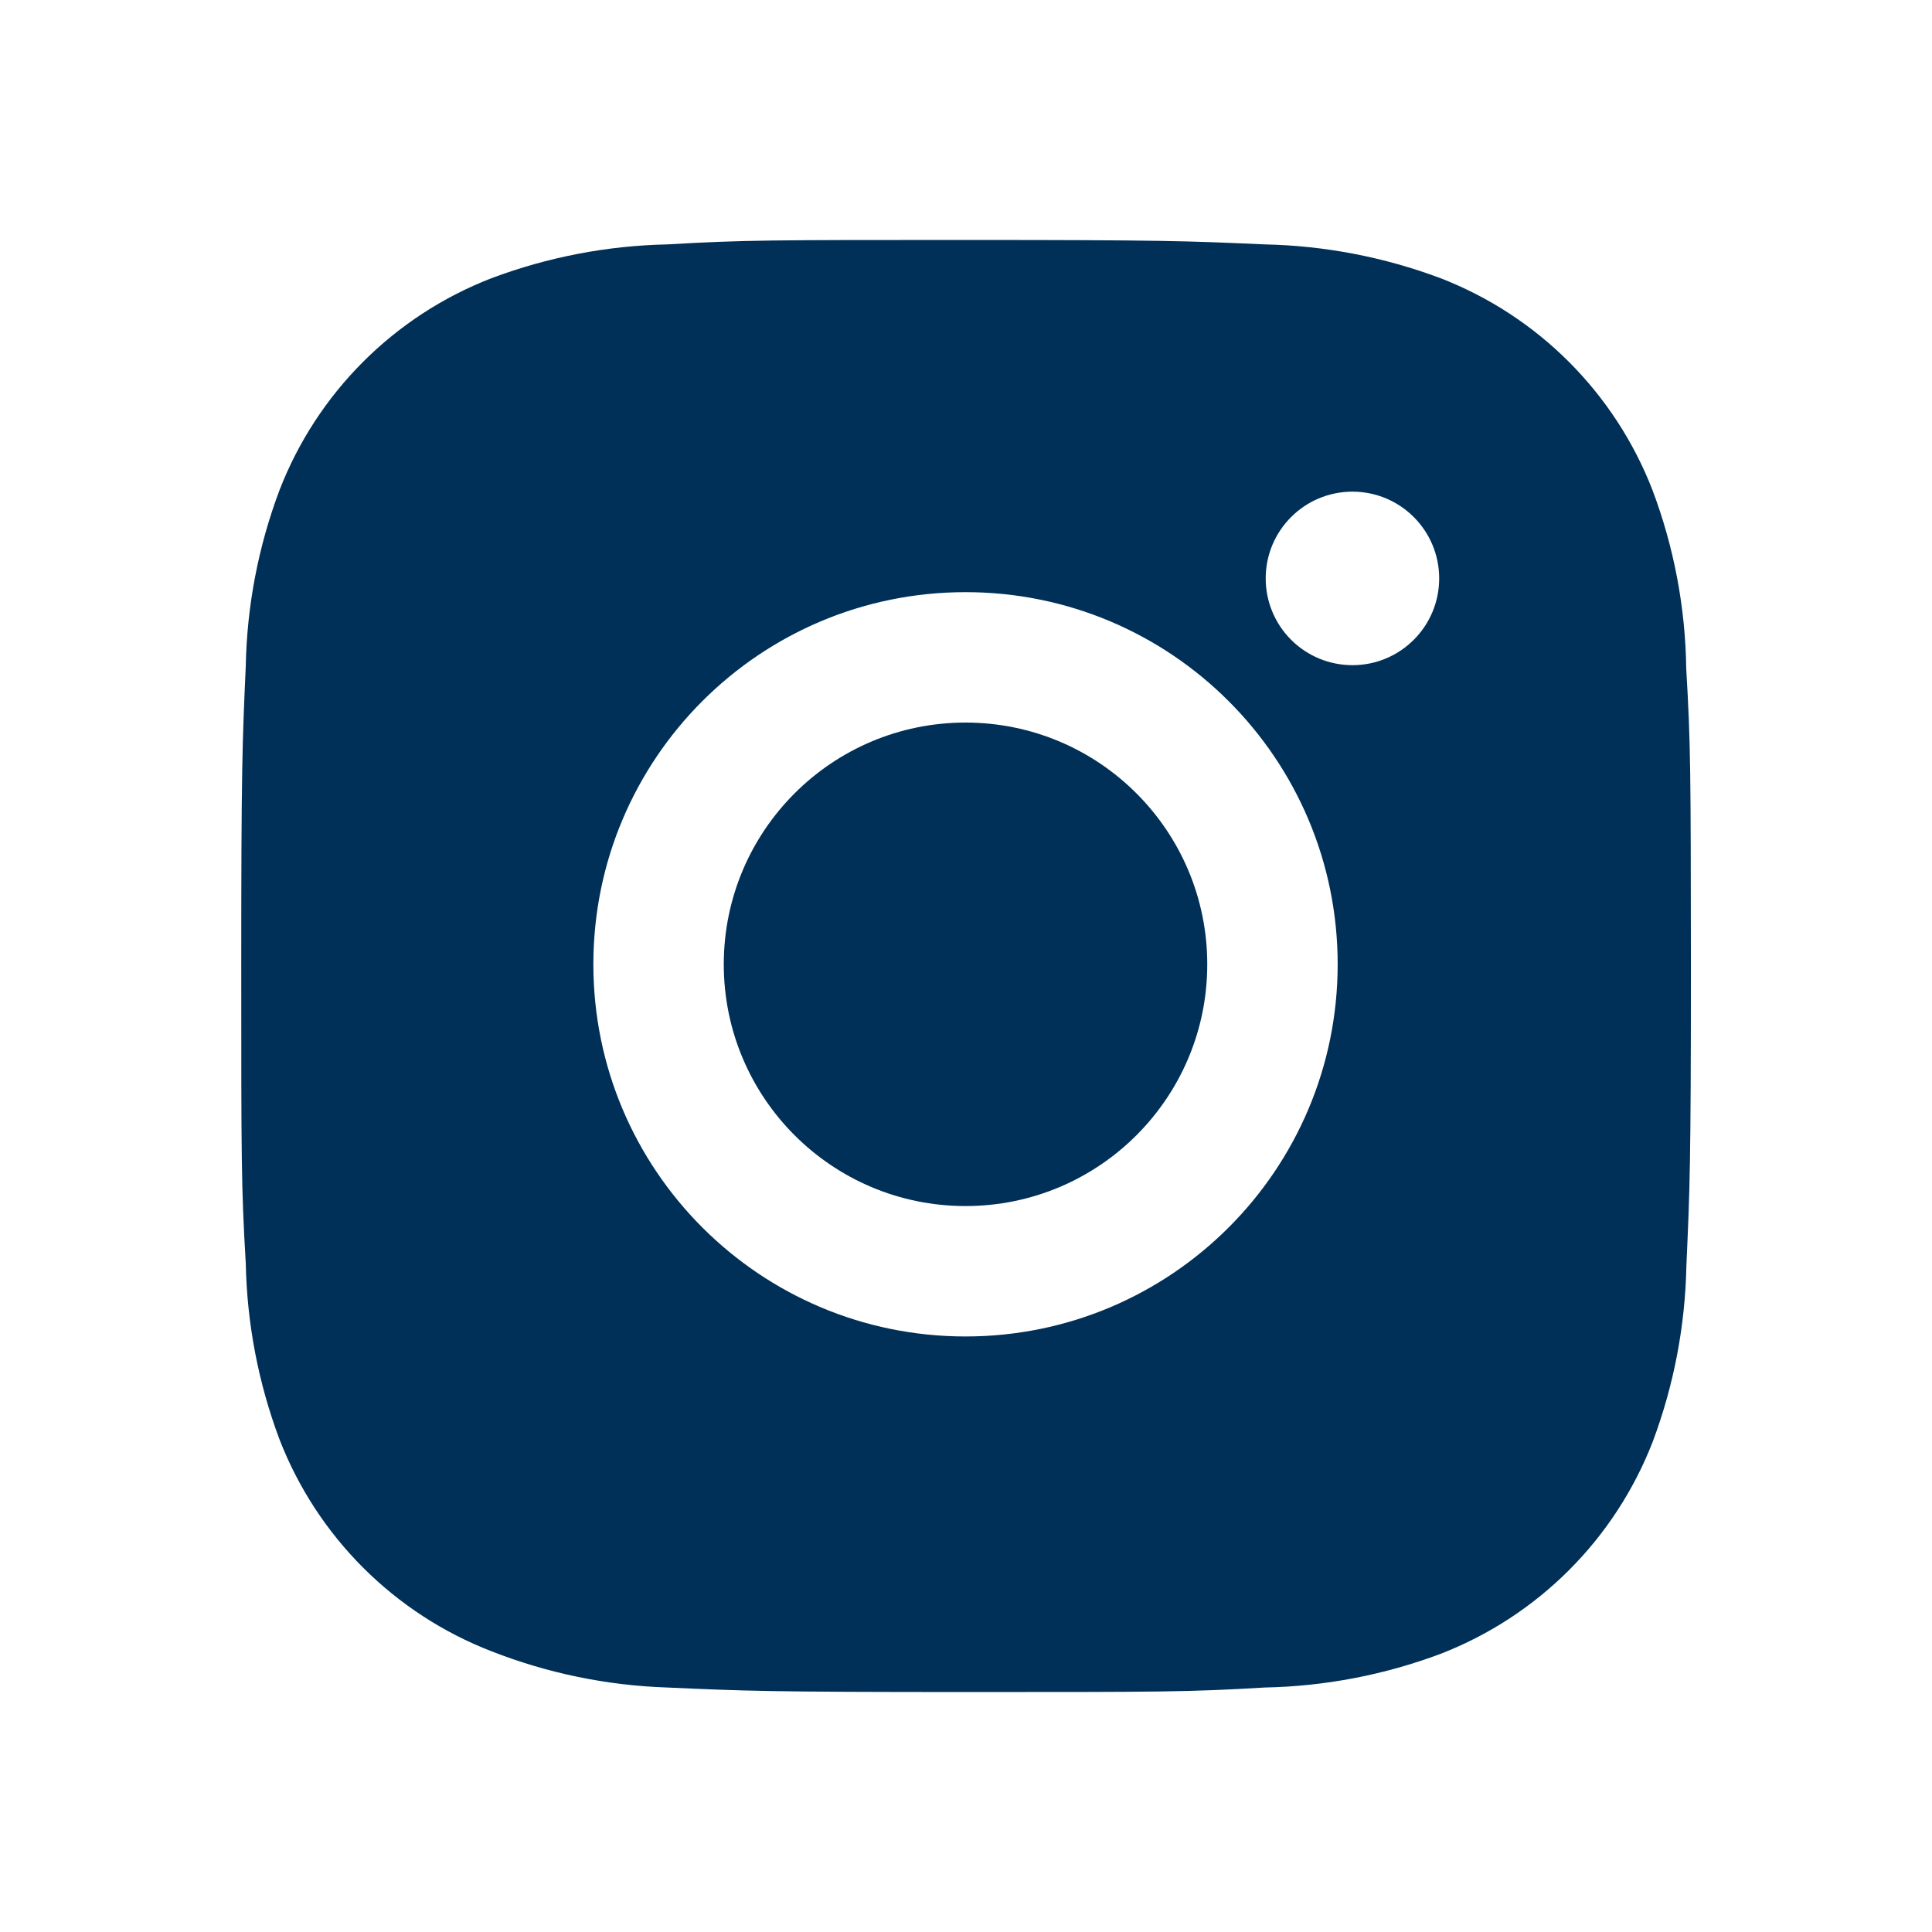
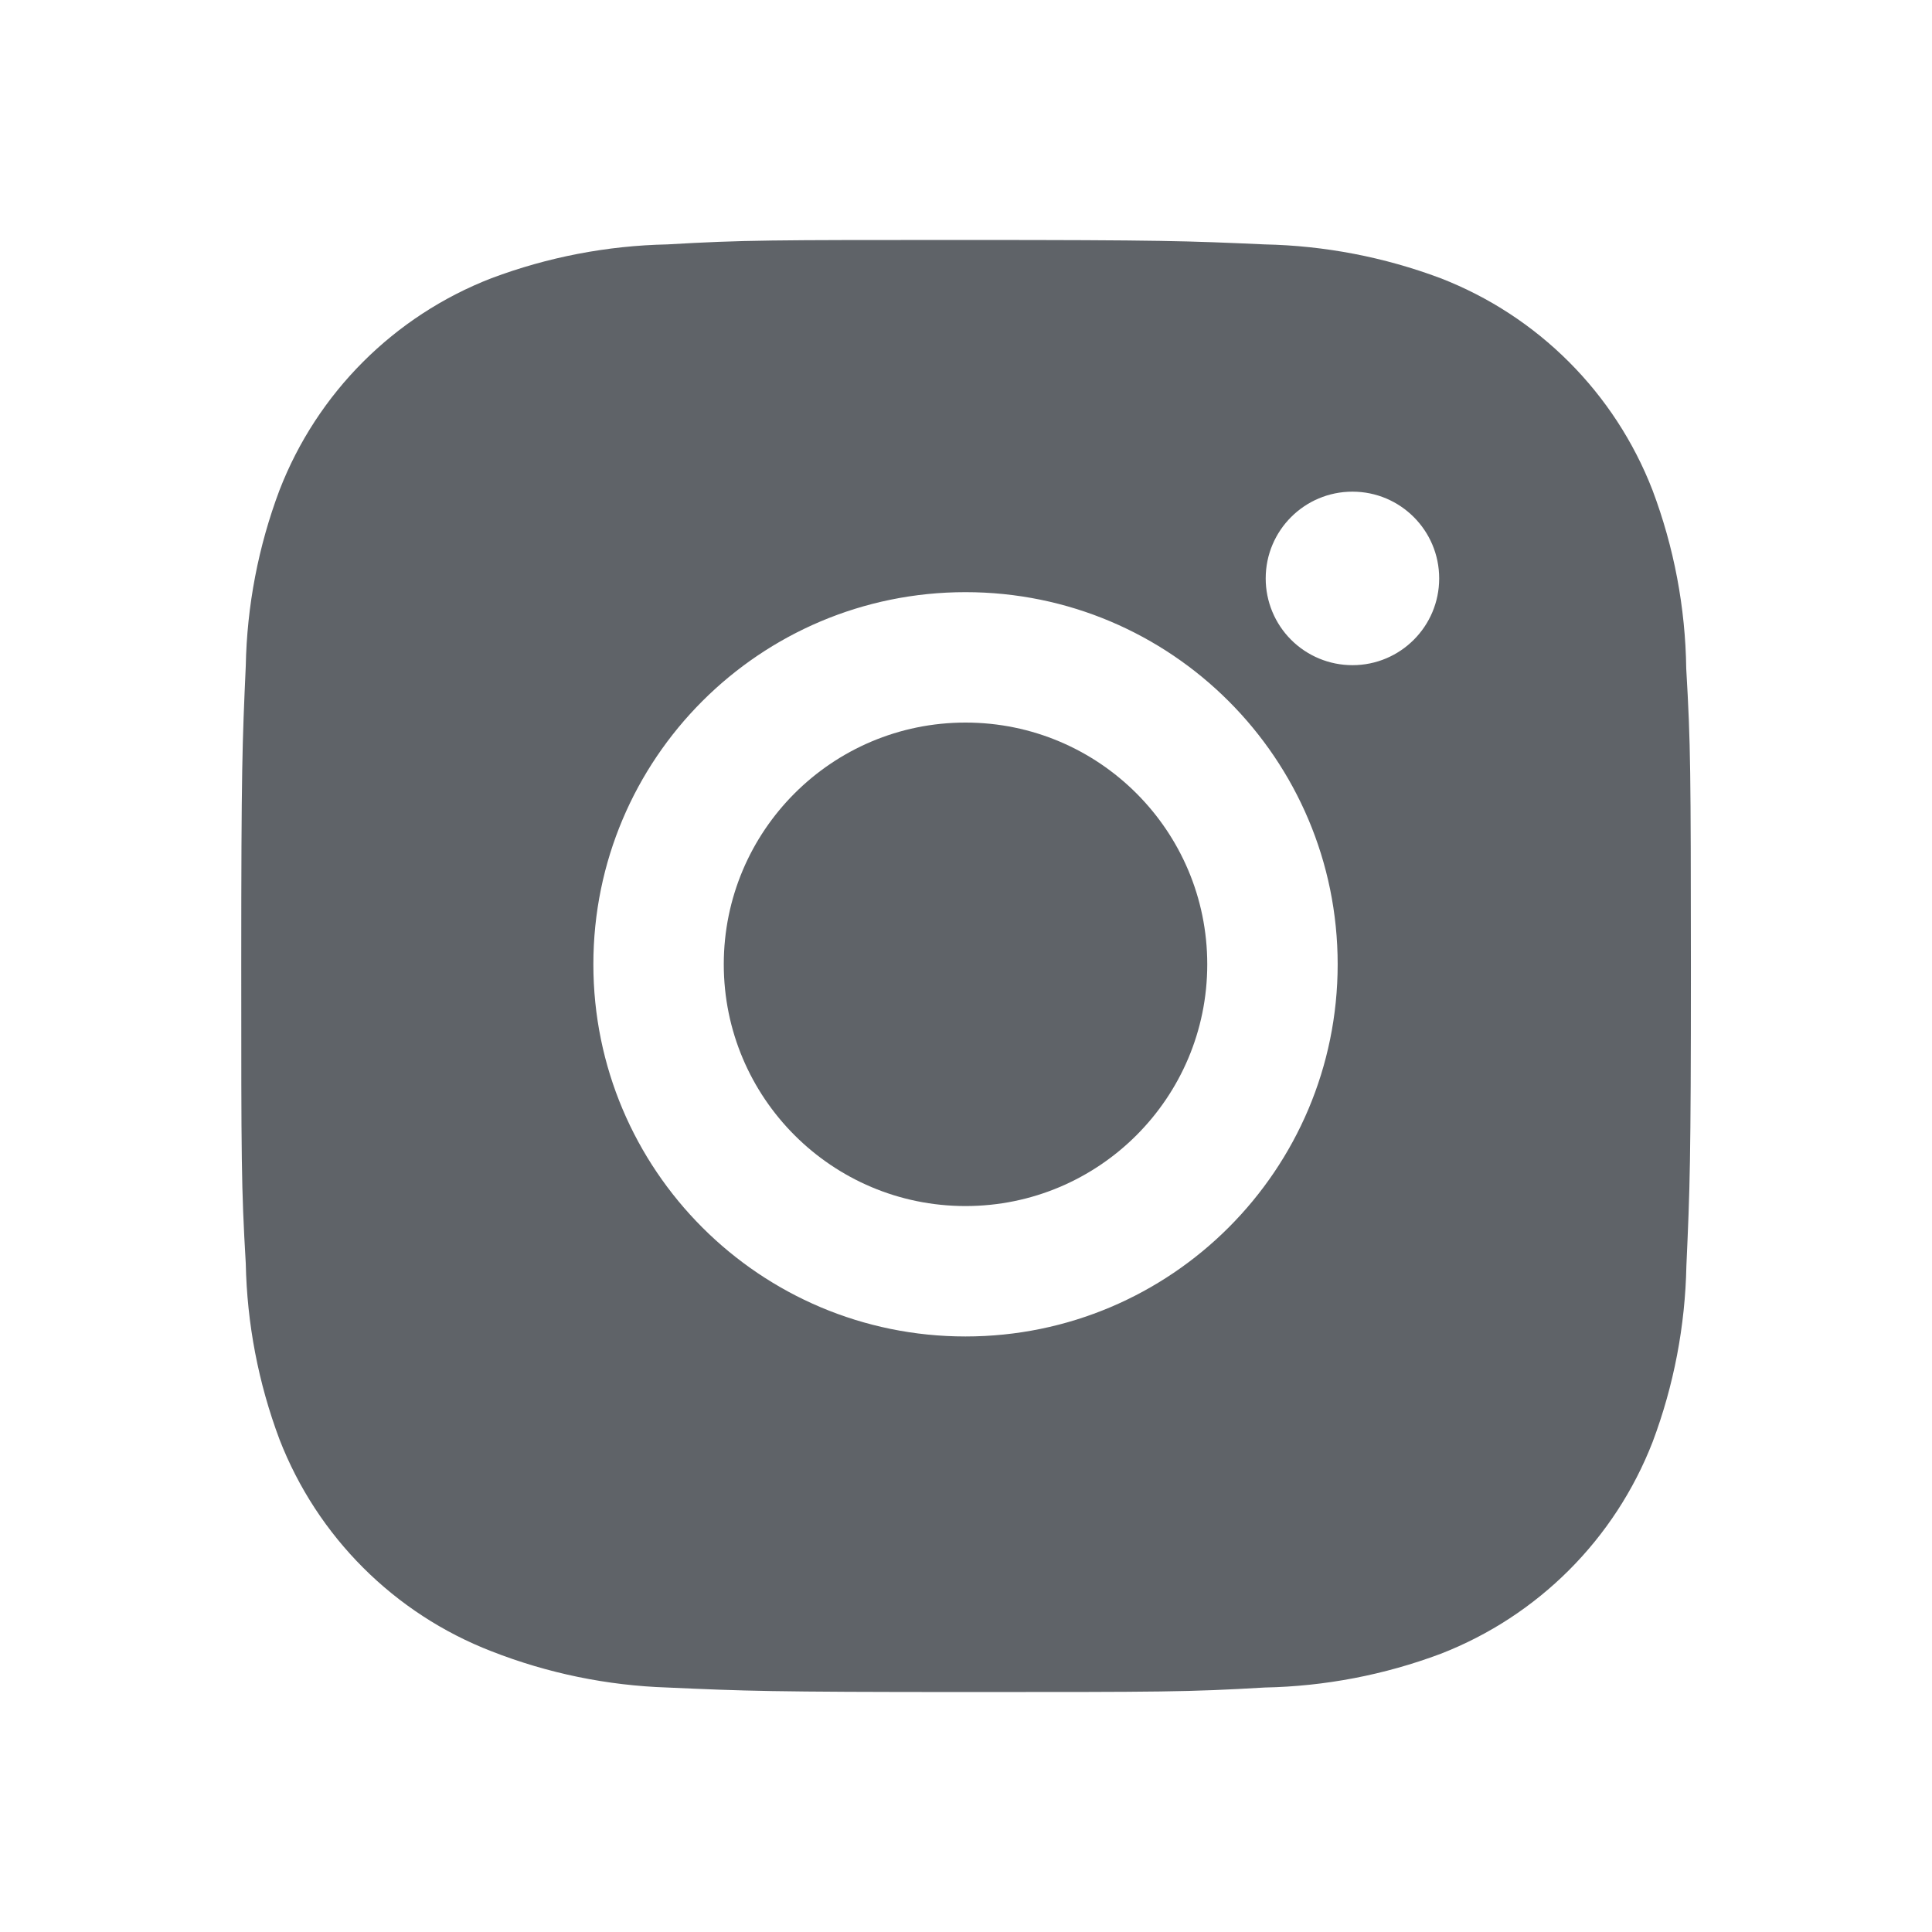
- <svg xmlns="http://www.w3.org/2000/svg" width="24" height="24" viewBox="0 0 24 24" style="fill: #003057;transform: ;msFilter:;">
+ <svg xmlns="http://www.w3.org/2000/svg" width="24" height="24" viewBox="0 0 24 24" style="fill: #5f6368;transform: ;msFilter:;">
  <path d="M20.947 8.305a6.53 6.53 0 0 0-.419-2.216 4.61 4.61 0 0 0-2.633-2.633 6.606 6.606 0 0 0-2.186-.42c-.962-.043-1.267-.055-3.709-.055s-2.755 0-3.71.055a6.606 6.606 0 0 0-2.185.42 4.607 4.607 0 0 0-2.633 2.633 6.554 6.554 0 0 0-.419 2.185c-.043.963-.056 1.268-.056 3.71s0 2.754.056 3.71c.015.748.156 1.486.419 2.187a4.61 4.61 0 0 0 2.634 2.632 6.584 6.584 0 0 0 2.185.45c.963.043 1.268.056 3.71.056s2.755 0 3.71-.056a6.59 6.59 0 0 0 2.186-.419 4.615 4.615 0 0 0 2.633-2.633c.263-.7.404-1.438.419-2.187.043-.962.056-1.267.056-3.71-.002-2.442-.002-2.752-.058-3.709zm-8.953 8.297c-2.554 0-4.623-2.069-4.623-4.623s2.069-4.623 4.623-4.623a4.623 4.623 0 0 1 0 9.246zm4.807-8.339a1.077 1.077 0 0 1-1.078-1.078 1.077 1.077 0 1 1 2.155 0c0 .596-.482 1.078-1.077 1.078z" />
  <circle cx="11.994" cy="11.979" r="3.003" />
</svg>
